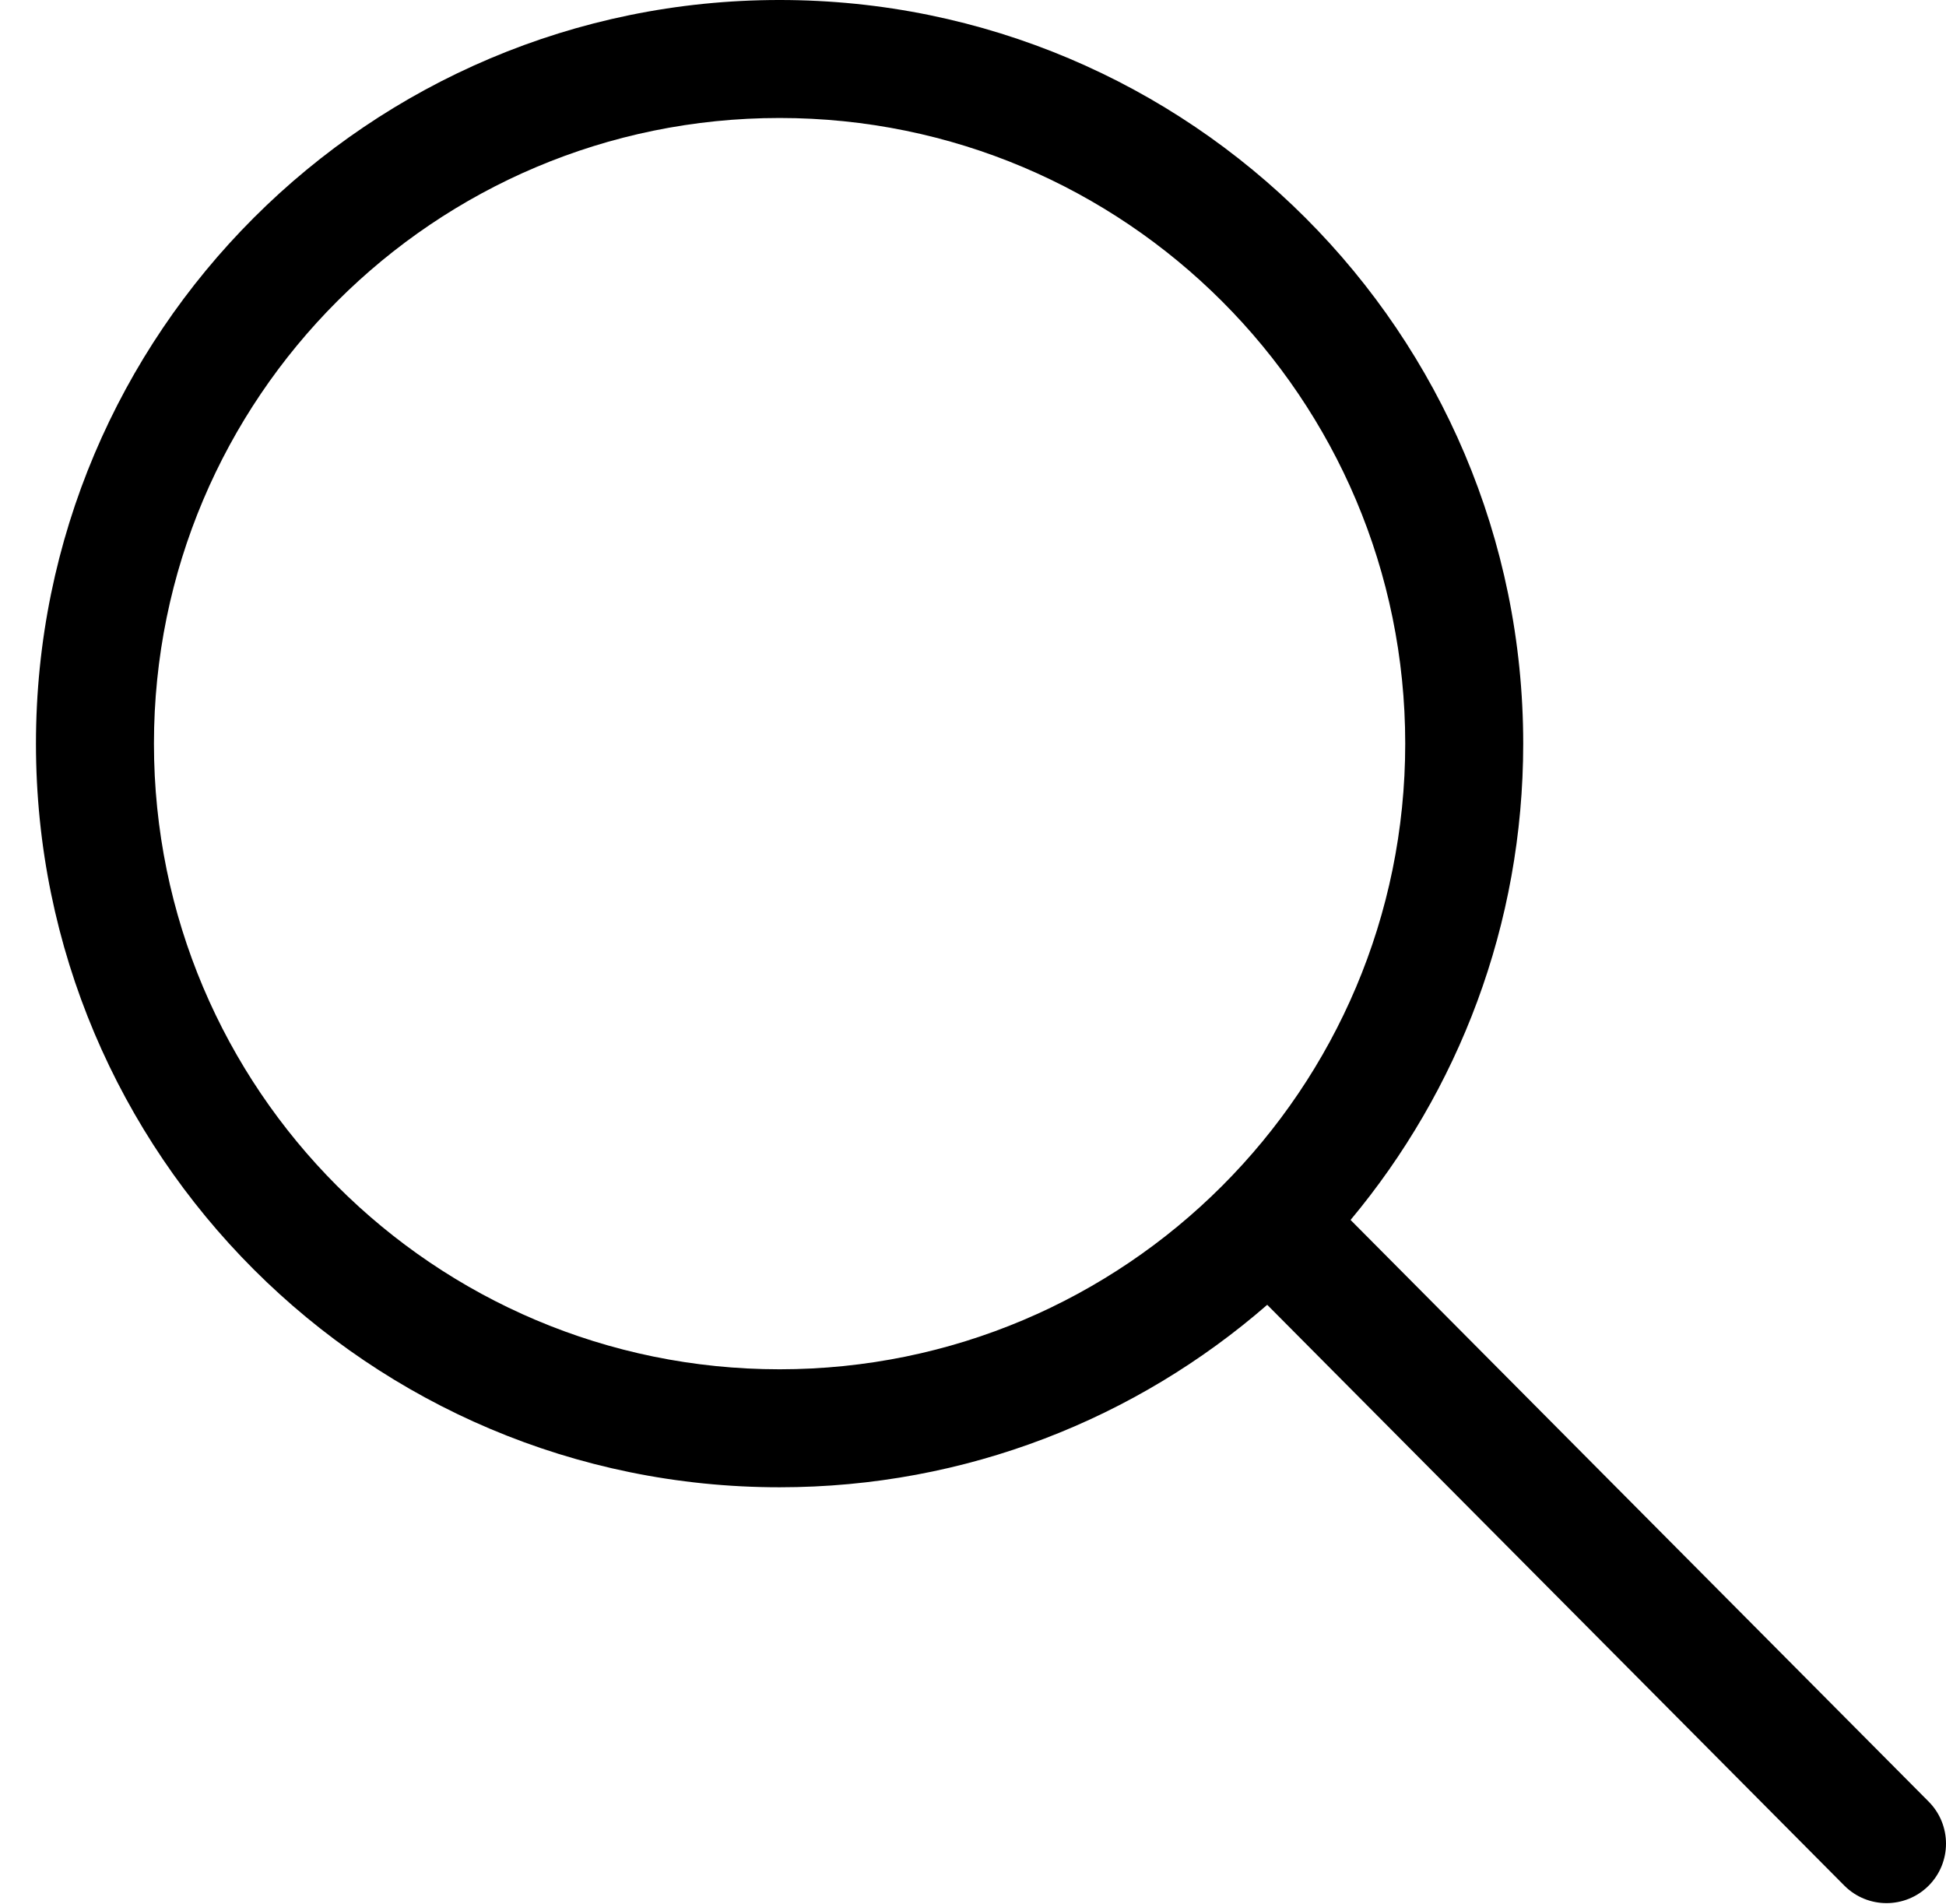
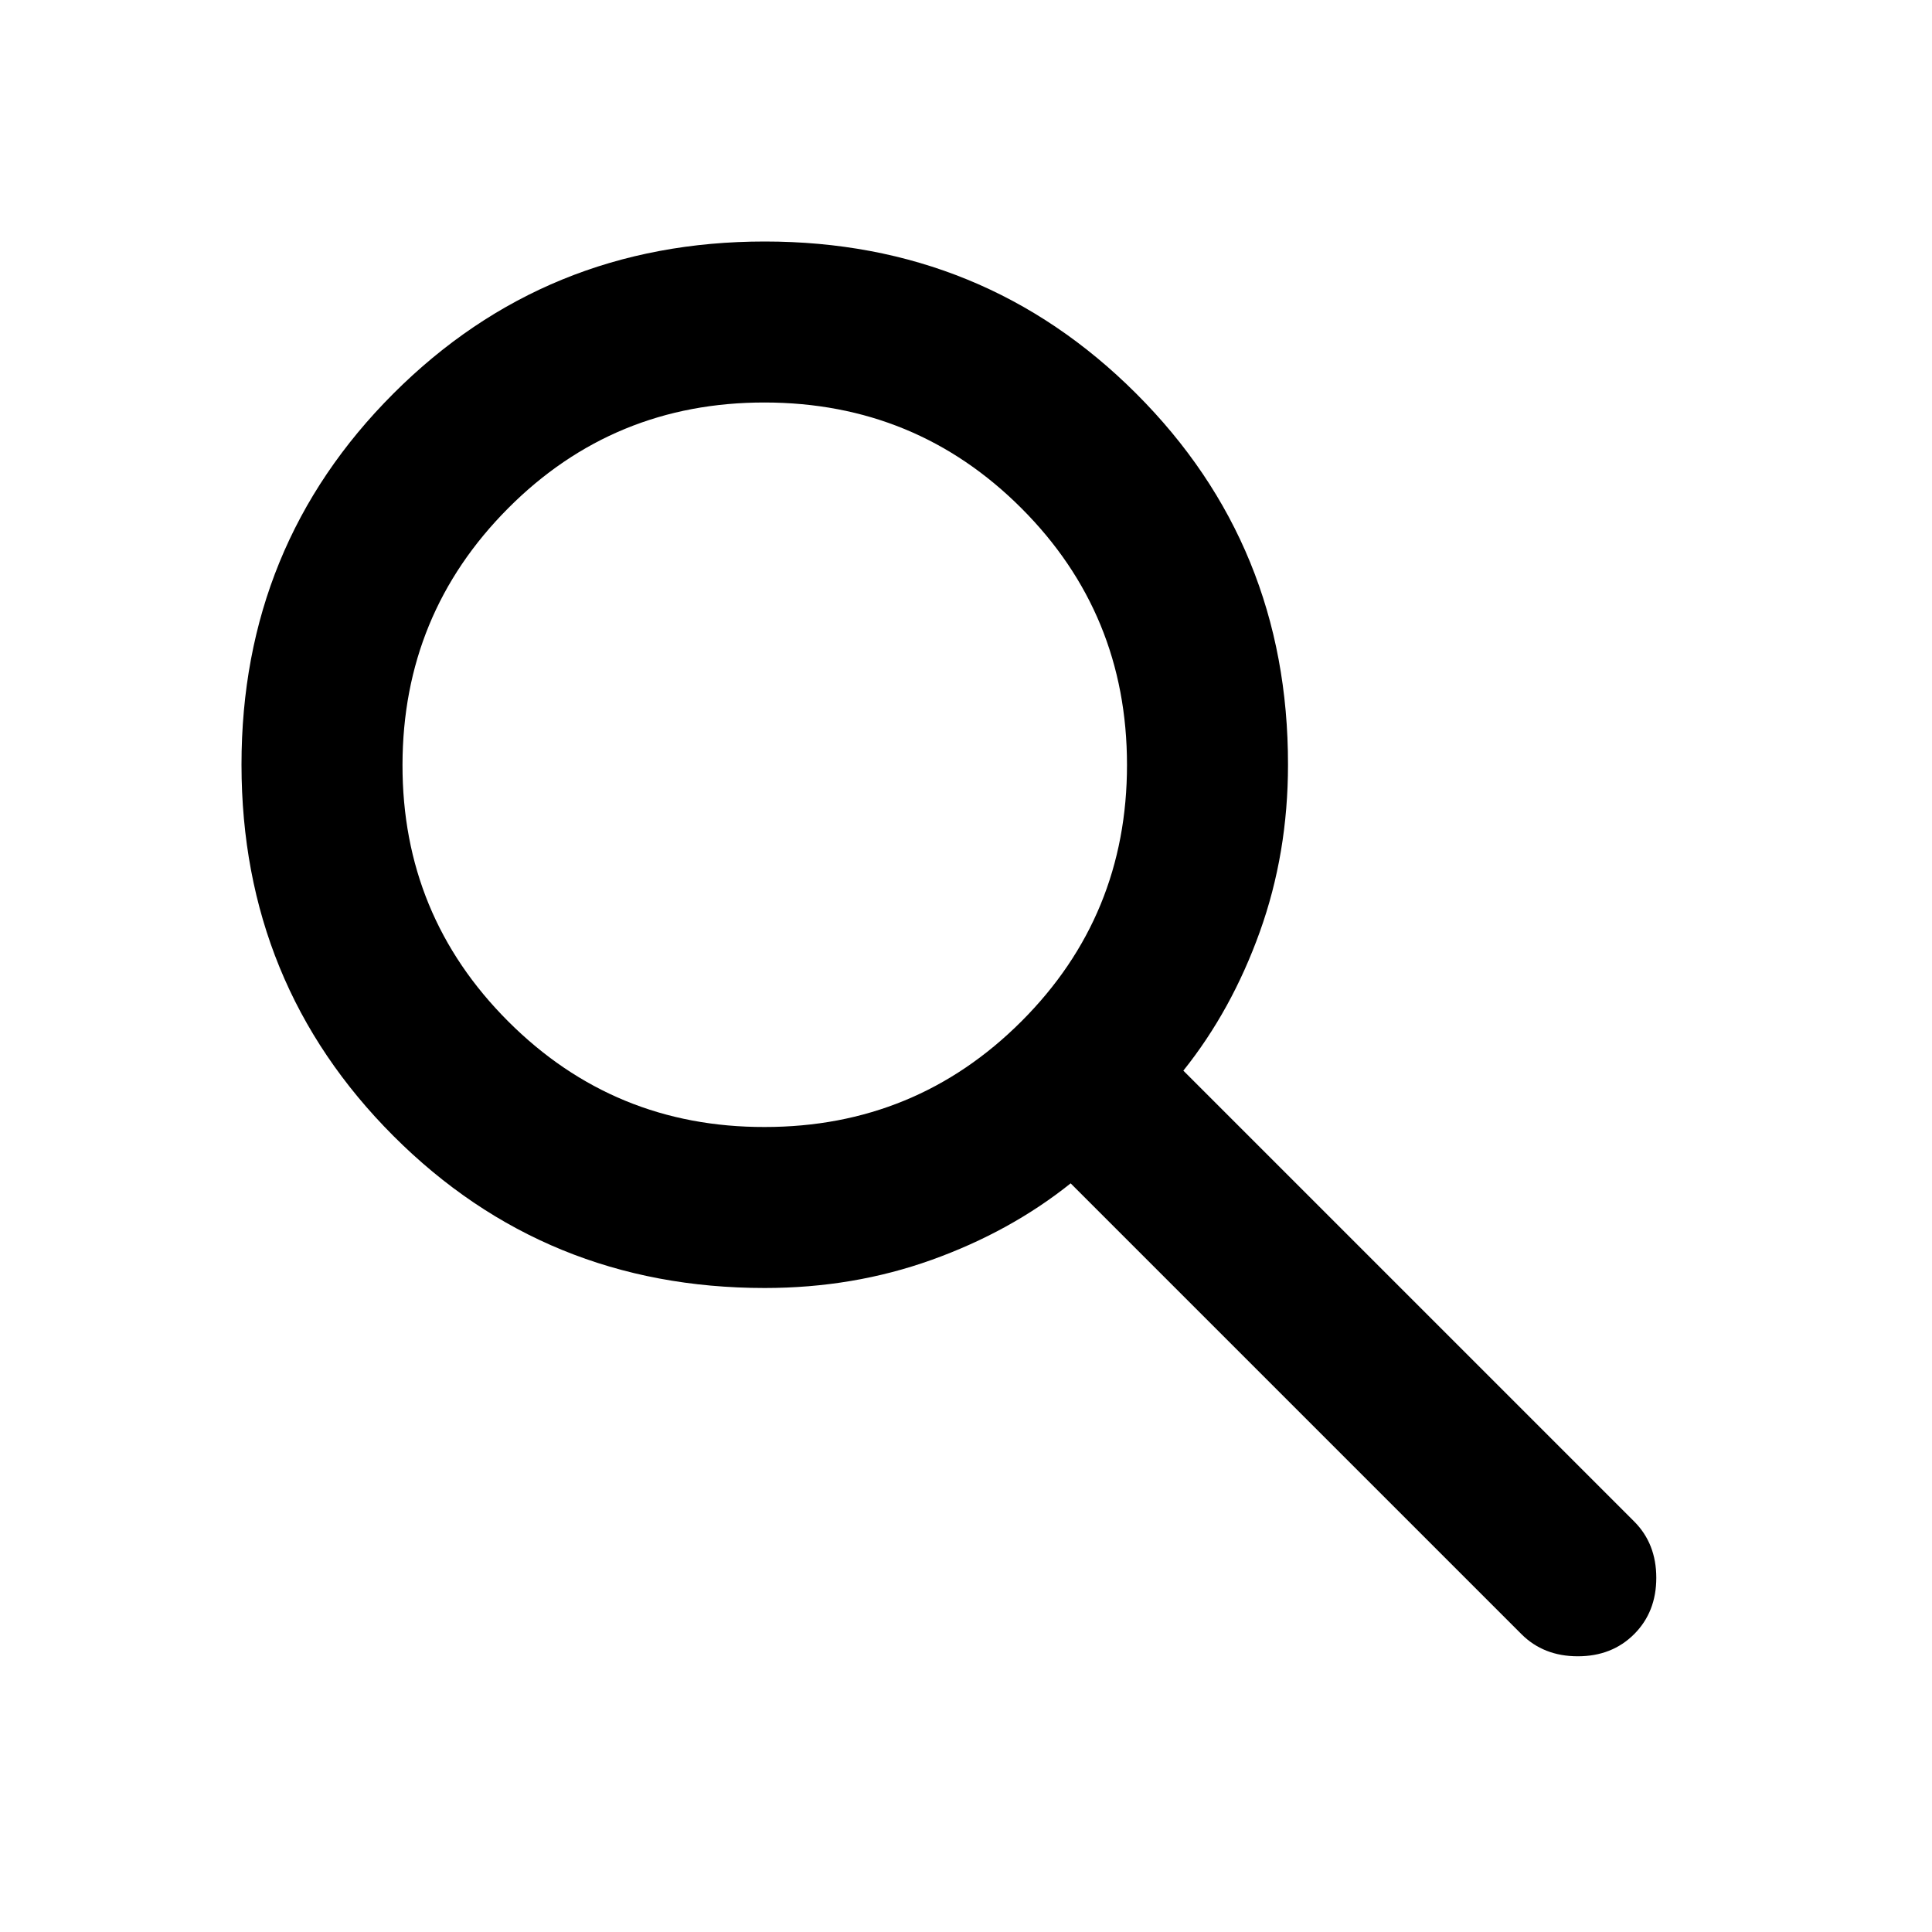
- <svg xmlns="http://www.w3.org/2000/svg" id="202:68" layer-name="simple-line-icons:magnifier" width="46" height="45" viewBox="0 0 46 45" fill="none" class="w-[45px] h-[45px]">
-   <path d="M45.589 42.585L31.925 28.837C34.471 25.787 36.006 21.863 36.006 17.578C36.006 7.87 28.136 -4.57764e-05 18.428 -4.57764e-05C8.72 -4.57764e-05 0.85 7.87 0.85 17.578C0.85 27.286 8.72 35.156 18.428 35.156C22.839 35.156 26.868 33.528 29.955 30.843L43.599 44.574C44.149 45.123 45.039 45.123 45.589 44.574C46.137 44.025 46.137 43.135 45.589 42.585H45.589ZM18.428 32.367C10.261 32.367 3.639 25.746 3.639 17.578C3.639 9.411 10.261 2.789 18.428 2.789C26.596 2.789 33.217 9.411 33.217 17.578C33.217 25.746 26.596 32.367 18.428 32.367Z" fill="black" />
+ <svg xmlns="http://www.w3.org/2000/svg" width="32" height="32" viewBox="0 0 24 24">
+   <path fill="currentColor" d="M9.5 16q-2.725 0-4.612-1.888T3 9.5t1.888-4.612T9.5 3t4.613 1.888T16 9.5q0 1.1-.35 2.075T14.7 13.3l5.6 5.6q.275.275.275.7t-.275.7t-.7.275t-.7-.275l-5.6-5.6q-.75.6-1.725.95T9.5 16m0-2q1.875 0 3.188-1.312T14 9.5t-1.312-3.187T9.5 5T6.313 6.313T5 9.5t1.313 3.188T9.5 14" />
</svg>
